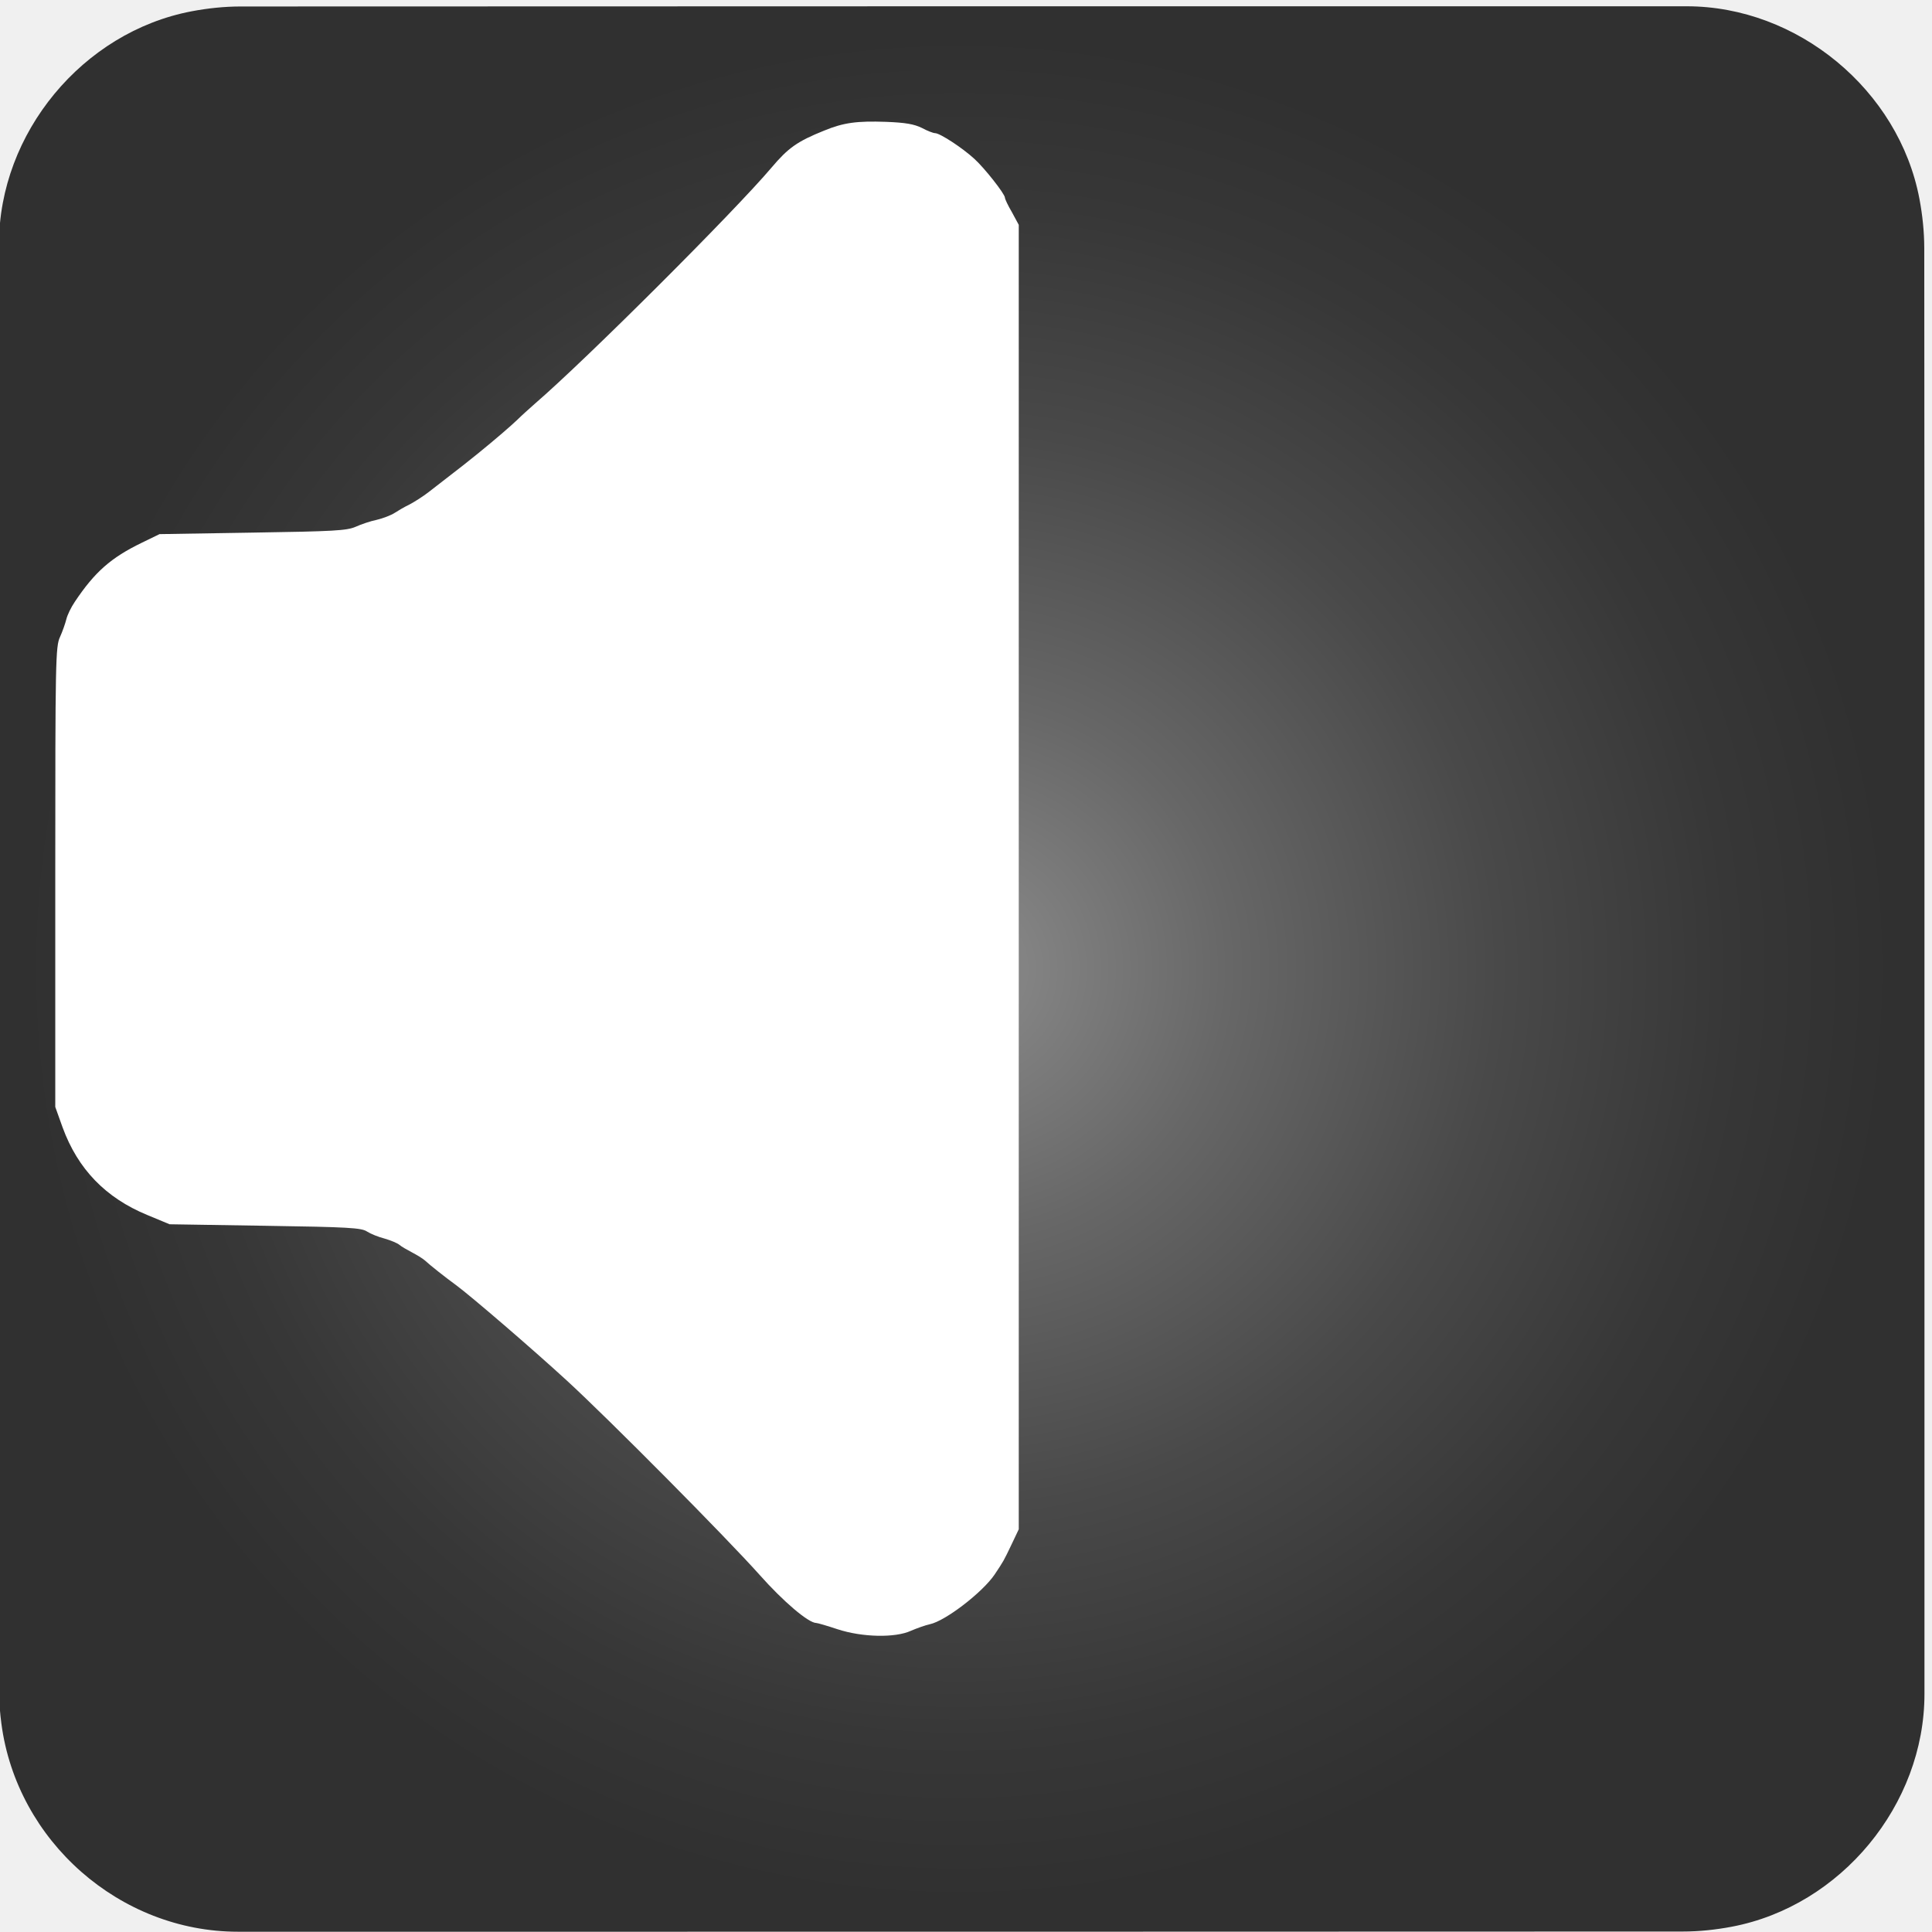
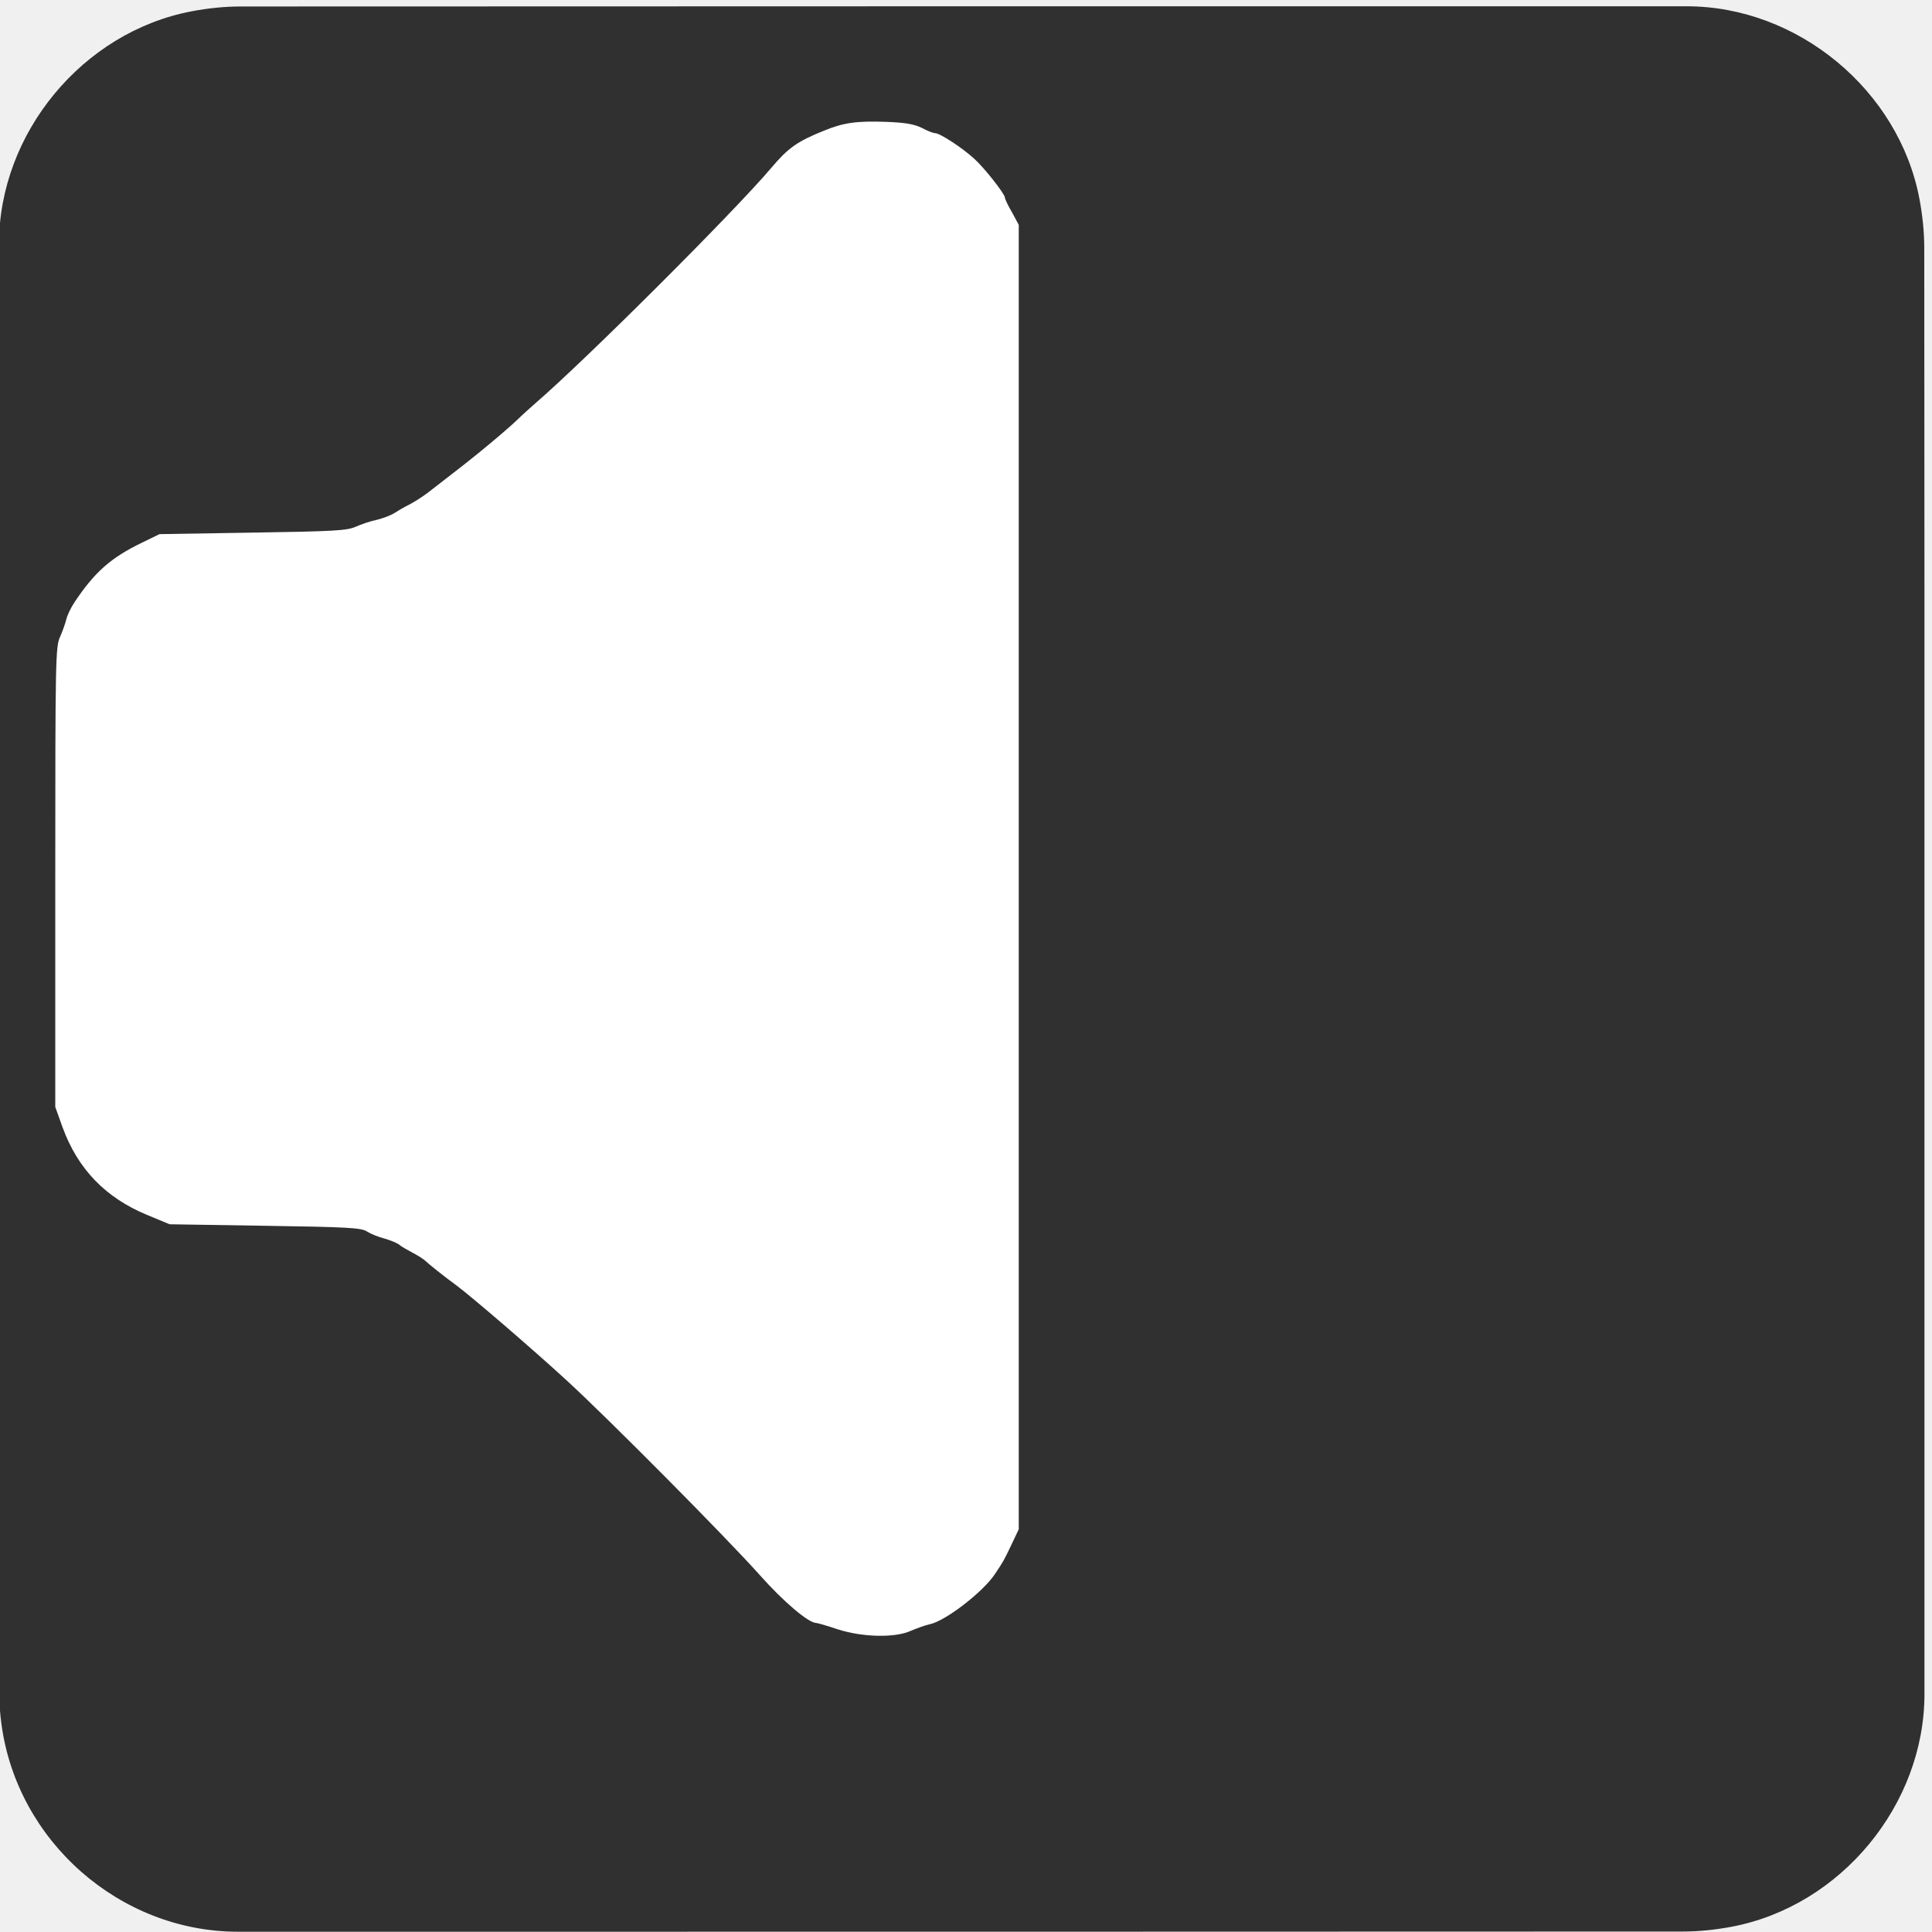
<svg xmlns="http://www.w3.org/2000/svg" id="e0fi2jgm3hnzn1" viewBox="0 0 769 769" shape-rendering="geometricPrecision" text-rendering="geometricPrecision">
  <style>
        #eq6cs4bz8ytl1{pointer-events: all}#eq6cs4bz8ytl1:hover * {animation-play-state: running !important}#eq6cs4bz8ytl3_ts {animation: eq6cs4bz8ytl3_ts__ts 3000ms linear infinite normal forwards}@keyframes eq6cs4bz8ytl3_ts__ts { 0% {transform: translate(213.75px,349.749px) scale(1,1)} 36.667% {transform: translate(213.75px,349.749px) scale(1,1)} 43.333% {transform: translate(213.75px,349.749px) scale(1.05,1.05)} 50% {transform: translate(213.75px,349.749px) scale(1,1)} 56.667% {transform: translate(213.75px,349.749px) scale(1.05,1.05)} 63.333% {transform: translate(213.75px,349.749px) scale(1,1)} 100% {transform: translate(213.75px,349.749px) scale(1,1)} }#eq6cs4bz8ytl4 {animation: eq6cs4bz8ytl4_f_o 3000ms linear infinite normal forwards}@keyframes eq6cs4bz8ytl4_f_o { 0% {fill-opacity: 0} 16.667% {fill-opacity: 0} 33.333% {fill-opacity: 1} 66.667% {fill-opacity: 1} 83.333% {fill-opacity: 0} 100% {fill-opacity: 0} }#eq6cs4bz8ytl5 {animation: eq6cs4bz8ytl5_f_o 3000ms linear infinite normal forwards}@keyframes eq6cs4bz8ytl5_f_o { 0% {fill-opacity: 0} 16.667% {fill-opacity: 1} 83.333% {fill-opacity: 1} 100% {fill-opacity: 0} }
    </style>
  <style type="text/css">
- 	.st0{fill:url(#SVGID_1_);}
+ 	.st0{fill:#303030;}
	.st1{display:none;}
	.st2{display:inline;}
	.st3{fill:#FFFFFF;stroke:#01507B;stroke-width:20;stroke-miterlimit:16;}
	.st4{fill:#DDDDDD;}
	.st5{fill:#01507B;}
</style>
  <radialGradient id="SVGID_1_" cx="381.802" cy="385.693" r="383.198" gradientUnits="userSpaceOnUse">
    <stop offset="0" style="stop-color:#8C8C8C" />
    <stop offset="0.28" style="stop-color:#676767" />
    <stop offset="0.56" style="stop-color:#494949" />
    <stop offset="0.8" style="stop-color:#373737" />
    <stop offset="0.971" style="stop-color:#303030" />
  </radialGradient>
  <path class="st0" d="M766,385.78c0,96.16,0,192.32,0,288.49c0,44.08-33.24,84.37-76.66,92.62c-6.42,1.22-13.05,1.92-19.58,1.92  c-191.68,0.1-383.36,0.08-575.04,0.08c-46.99,0-88-36.04-94.16-82.8c-0.54-4.13-0.91-8.31-0.91-12.47  C-0.4,481.45-0.4,289.29-0.4,97.13c0-44.09,33.26-84.39,76.66-92.63c6.42-1.22,13.05-1.92,19.58-1.92  C287.68,2.48,479.52,2.5,671.37,2.5c44.09,0,84.44,33.3,92.63,76.66c1.21,6.42,1.91,13.05,1.92,19.58  C766.03,194.42,766,290.1,766,385.78z" />
  <g id="eq6cs4bz8ytl3_ts" transform="translate(213.75,349.749) scale(1,1)">
    <path id="eq6cs4bz8ytl3" d="M366.9,50.9C369.1,52.1,371.5,53,372.2,53C374.1,53,383,58.8,387.8,63.2C391.8,66.8,400,77.2,400,78.7C400,79.2,401.2,81.8,402.8,84.5L405.5,89.5L405.5,349.1L405.5,608.7L402.7,614.6C399.5,621.3,399.5,621.3,395.9,626.7C391.1,633.8,376.3,645.2,370.1,646.5C368.3,646.9,364.9,648.1,362.6,649.1C356.3,652,343.2,651.7,333.4,648.5C329.2,647.1,325.4,646,324.9,646C321.8,646,311.8,637.5,302.3,626.8C289,611.9,242.2,564.7,225.5,549.4C212.1,537.1,187.6,516,181.5,511.5C177.1,508.3,171.3,503.7,169,501.6C168.2,500.9,165.9,499.5,164,498.5C162.1,497.5,159.8,496.2,159,495.5C158.2,494.8,155.5,493.7,153.1,493C150.7,492.4,147.5,491.1,146.1,490.2C143.9,488.7,138.7,488.4,105.5,487.9L67.5,487.3L58.6,483.6C42.1,476.8,31,465.4,24.9,448.7L22,440.6L22,349.1C22,262.8,22.1,257.3,23.9,253.5C24.9,251.3,26,248.1,26.4,246.5C26.8,244.8,28.3,241.7,29.8,239.5C37.7,227.7,44.1,222,56.5,216L63.5,212.6L100.5,212C133,211.5,138,211.2,141.5,209.7C143.7,208.7,147.5,207.4,150,206.9C152.5,206.3,155.6,205.1,157,204.2C158.4,203.3,161.1,201.7,163,200.8C164.9,199.8,168.4,197.6,170.7,195.8C184.3,185.3,186.8,183.3,190,180.7C197.4,174.7,203.5,169.4,206,167C207.4,165.6,210.5,162.8,213,160.6C233.2,143.2,292.4,84.1,307.1,66.7C313.7,58.9,317.3,56.3,328,52C335.8,48.8,341,48.1,352.7,48.5C360.4,48.8,363.8,49.4,366.9,50.9Z" transform="translate(-213.75,-349.749)" fill="#fff" stroke="none" stroke-width="0.1" />
  </g>
  <path id="eq6cs4bz8ytl4" d="M572.2,120.1C587.7,133.1,610.8,158,620.2,172C621.2,173.4,623.3,176.3,624.9,178.5C626.6,180.7,628.9,184.1,630,186C631.2,187.9,633.6,192,635.5,195C637.3,198,639.7,202.4,640.8,204.6C641.9,206.9,643.2,209,643.8,209.4C644.4,209.7,645.4,211.7,646.1,213.8C646.7,215.8,648.1,218.5,649.1,219.8C650.1,221.1,651.2,223.5,651.5,225.2C651.9,226.9,653.3,230.3,654.6,232.8C655.9,235.3,657,238,657,238.9C657,239.8,658.1,242.6,659.5,245.2C660.8,247.7,662.2,251.8,662.6,254.2C663,256.5,664.1,260.1,665.1,262.1C666,264,667.4,268.5,668,272.1C668.6,275.6,670,281,671,284C672,287,673.1,292.9,673.5,297C673.8,301.1,675,309.1,676.1,314.8C678.6,328.3,678.9,369.4,676.5,381.7C675.7,386,674.3,394.8,673.5,401.2C672.7,407.6,671.4,414.6,670.5,416.6C669.7,418.6,668.5,423.2,668,426.7C667.4,430.3,666.1,434.9,665.1,436.9C664.1,438.9,663,442.5,662.6,444.8C662.2,447.2,660.8,451.3,659.5,453.8C658.1,456.4,657,459.2,657,460C657,460.8,655.6,464.2,654,467.5C652.4,470.8,651,474.2,651,475.1C651,475.9,649.9,478.1,648.5,480C647.1,481.9,646,484,646,484.8C646,485.6,645.1,487.4,644,489C642.9,490.5,640.2,495.3,637.9,499.6C635.6,504,633,508.4,632.1,509.5C631.1,510.6,629.9,512.6,629.2,514C628.6,515.4,627,517.8,625.8,519.4C624.5,521,620.6,526.2,617.1,530.9C613.7,535.6,608.9,541.7,606.6,544.4C599.5,552.9,573,578.8,568.2,582C563,585.5,559.1,585.6,557.5,582.5C557,581.3,554.7,577.8,552.5,574.6C550.3,571.4,547.6,567.4,546.5,565.6C545.4,563.8,543.5,561.1,542.3,559.6C541,558,540,556.3,540,555.7C540,555.1,538.9,553.5,537.6,552.1C534.2,548.4,530,539.9,530.8,538.4C531.2,537.7,534.1,534.8,537.4,532C545.3,525.1,554.5,515.5,564.4,504C572.4,494.5,573.4,493.2,576.8,487.7C577.7,486.1,579.7,483.2,581.3,481.3C582.8,479.3,584,477.2,584,476.6C584,476,585.4,473.7,587,471.6C588.7,469.4,590,467.1,590,466.5C590,465.8,590.8,464.2,591.8,462.9C592.9,461.6,594.2,459,594.8,457.2C595.4,455.4,596.8,452.7,597.9,451.2C599,449.7,600.1,446.8,600.5,444.7C600.9,442.7,602,440,603,438.7C604,437.4,605.2,434.6,605.6,432.5C606,430.3,607.3,426.3,608.6,423.5C609.8,420.8,611.1,416,611.5,413C611.9,410.1,613.1,405.6,614.1,403.2C615.3,400.6,616.4,394.3,617,387.4C617.6,381.1,618.4,373,619,369.2C620.2,360.6,620.3,337.3,619,329.5C618.5,326.2,617.6,318.3,617,311.9C616.4,304.7,615.3,298.6,614.1,295.9C613,293.5,611.8,288.8,611.5,285.5C611.1,282.2,609.7,277.5,608.4,275C607.1,272.5,606,269.4,606,268C606,266.6,604.6,262.8,603,259.5C601.3,256.2,600,253,600,252.2C600,251.5,598.9,249.2,597.5,247.2C596.1,245.2,595,242.8,595,242C595,241.1,593.9,238.9,592.5,237C591.1,235.1,590,233.2,590,232.7C590,231.5,583.2,220.3,580.3,216.7C579,215.1,578,213.4,578,212.8C578,212.2,576.8,210.3,575.3,208.5C573.7,206.7,571.7,204.2,570.7,202.9C562.1,191.2,548.9,177.1,537.3,167.1C529,160,529,157.7,537.6,146.5C540.6,142.5,544,137.4,546,133.7C547.1,131.7,548.4,130,548.9,130C549.3,130,550.2,128.8,550.9,127.2C551.6,125.7,553.7,122.1,555.6,119.2C560.4,112,562.6,112.1,572.2,120.1Z" fill="#fff" fill-opacity="0" stroke="none" stroke-width="0.1" />
  <path id="eq6cs4bz8ytl5" d="M504.3,205.6C509.1,208.1,532,232.3,532,234.9C532,235.4,532.9,236.9,534,238.2C541.1,246.2,559,280.6,559,286.1C559,287.3,560.1,290.6,561.4,293.4C562.7,296.2,564.1,301.2,564.5,304.5C564.8,307.8,566.1,313.6,567.3,317.5C569.3,323.9,569.5,326.6,569.5,349.5C569.5,372.3,569.3,375.1,567.3,381.5C566.1,385.3,564.8,391.2,564.4,394.5C564.1,397.8,562.9,402.2,561.8,404.3C560.8,406.3,559.5,410.3,559,413.1C558.5,415.9,557.2,419.4,556.1,420.8C555.1,422.3,553.9,424.9,553.6,426.7C553.2,428.5,552.1,430.9,551.1,432.2C550.1,433.5,548.7,436.2,548.1,438.2C547.4,440.3,546.4,442.3,545.8,442.6C545.2,443,543.9,445.1,542.8,447.4C541.8,449.6,539.4,453.5,537.5,456C535.6,458.5,533.2,461.6,532.3,463C524.5,474.1,509.7,490.5,505.3,492.9C501.5,494.9,498.2,494.3,496.6,491.2C495.8,489.6,494.4,487.7,493.4,486.9C492.5,486.1,491.1,484.1,490.3,482.5C489.6,480.8,487.4,477.5,485.5,475C483.6,472.5,481.2,468.9,480.1,466.9C479,465,477.4,462.8,476.6,462.1C475.7,461.3,475,460.1,475,459.4C475,458.6,473.7,456.6,472,454.8C467.5,450.2,468,448,475.3,439.8C477.9,436.9,481.1,433.4,482.3,432C483.5,430.6,485.8,427.5,487.4,425C489,422.5,491.6,418.6,493.1,416.2C494.7,413.9,496,411.3,496,410.6C496,409.9,497.1,407.7,498.4,405.7C499.7,403.8,501.1,400.7,501.5,398.9C501.9,397,503.1,393.9,504.1,391.9C505.1,389.9,506.9,382.7,508.1,375.9C509.2,369.1,510.7,361,511.2,358C512.2,352.1,511.6,339.6,510,334C509.4,332.1,508.3,326.1,507.5,320.8C506.7,315.4,505.2,309.3,504.2,307.3C503.1,305.2,502,301.9,501.6,299.9C501.2,297.8,500.3,295.7,499.5,295C498.7,294.4,497.6,292.2,496.9,290.2C496.2,288.2,494.6,285.1,493.3,283.4C492.1,281.7,491,279.9,491,279.3C491,278.1,479.1,262.9,474,257.5C468.8,252.2,468.1,248.9,471.1,245.1C472.4,243.6,474.3,241,475.2,239.4C477.1,236.3,481,230.4,489.7,217.5C496.6,207.4,499.2,204,500.1,204C500.7,204,502.5,204.7,504.3,205.6Z" fill="#fff" fill-opacity="0" stroke="none" stroke-width="0.1" />
</svg>
